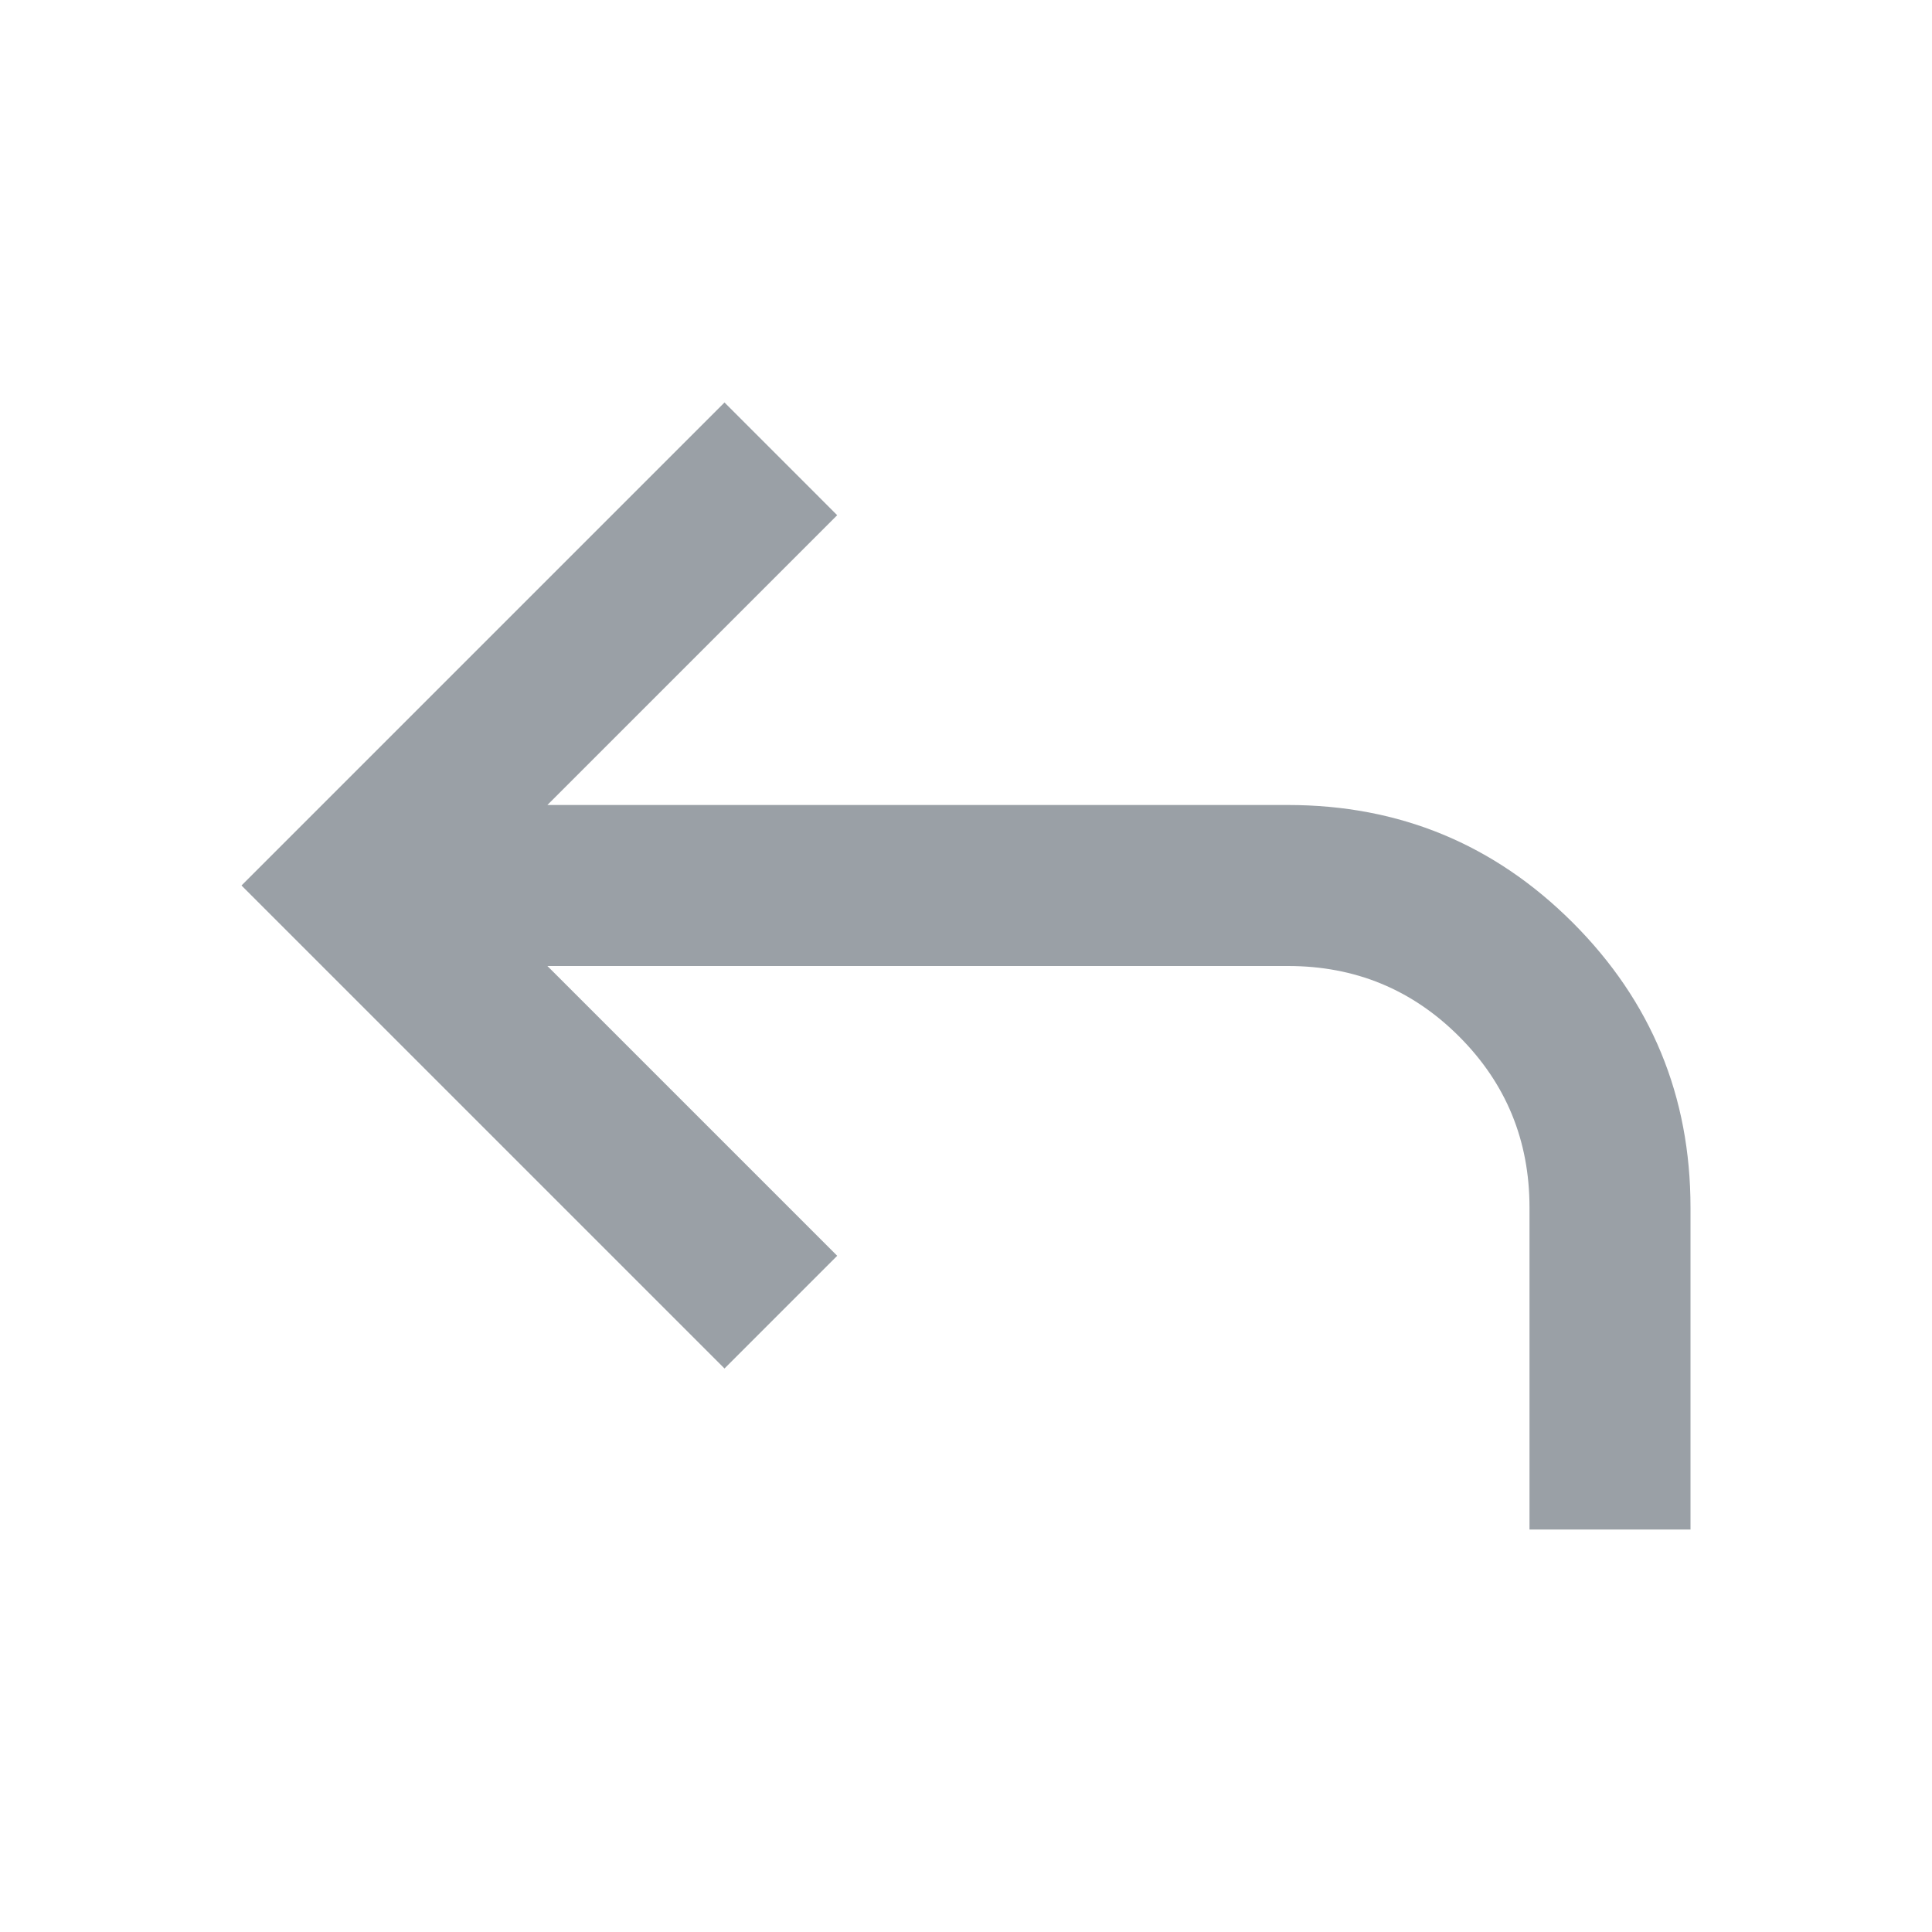
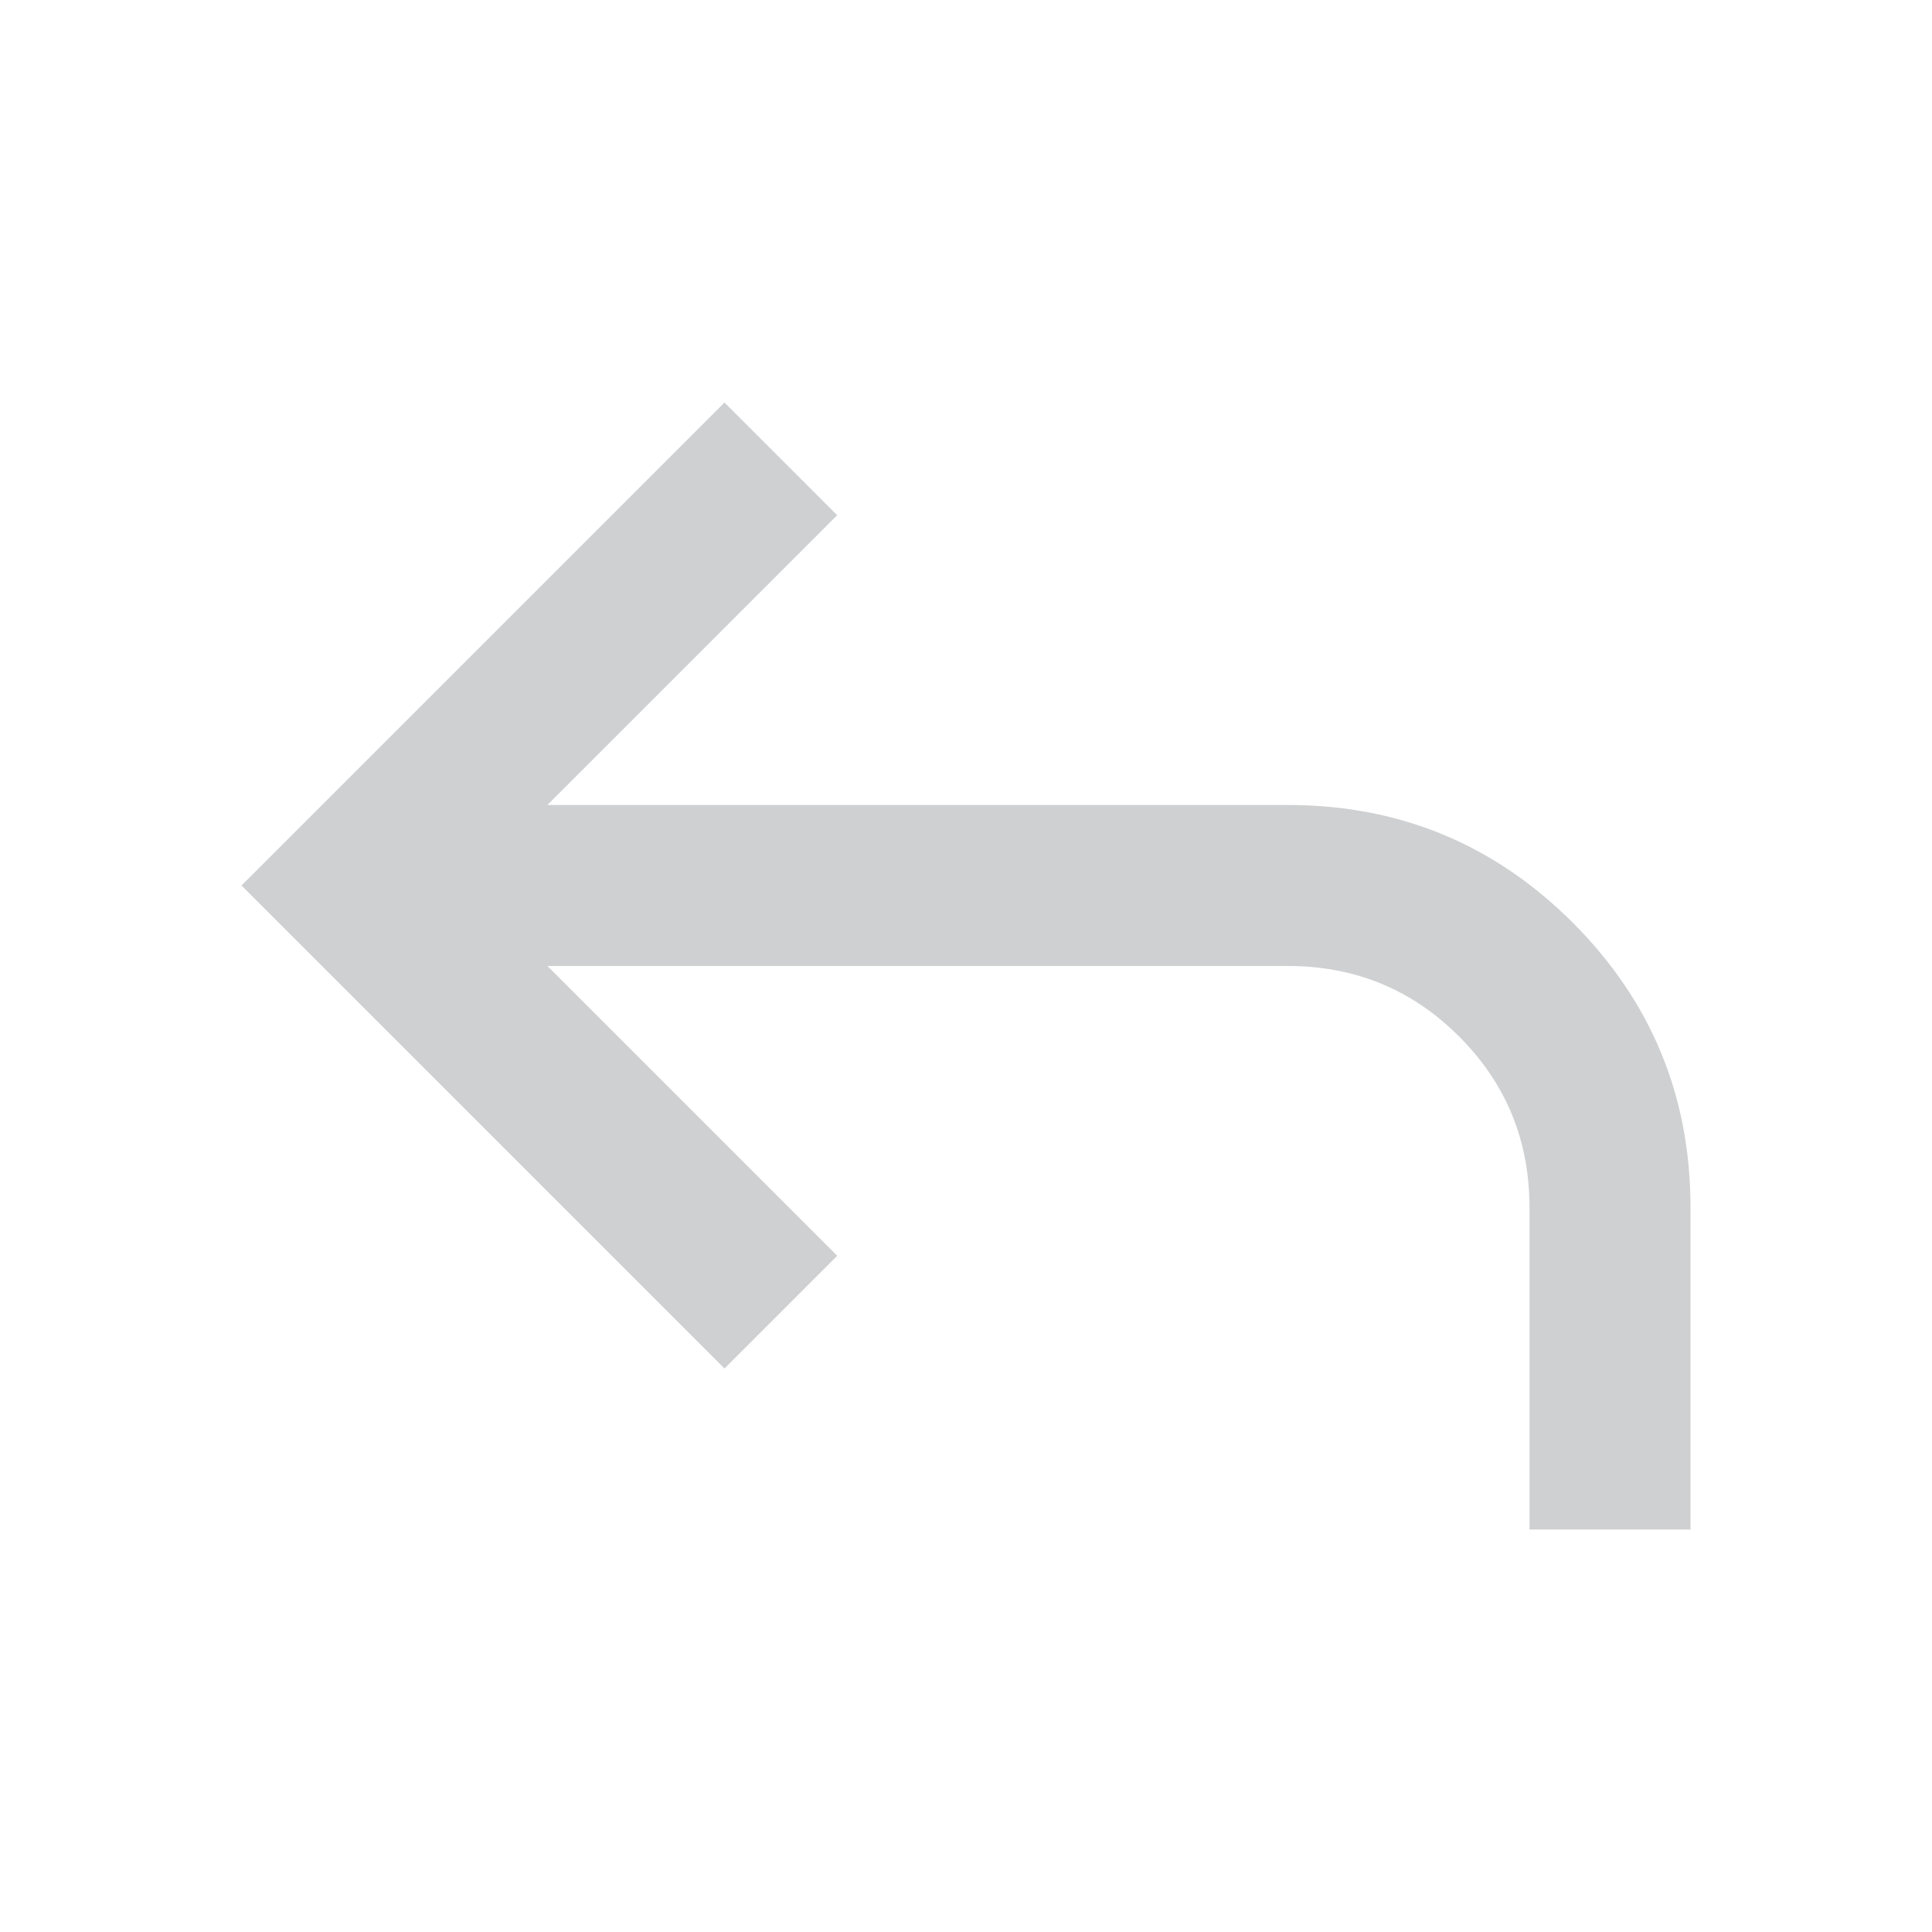
- <svg xmlns="http://www.w3.org/2000/svg" fill="#9aa0a6" height="24" width="24">
+ <svg xmlns="http://www.w3.org/2000/svg" fill="#cfd0d1" height="24" width="24">
  <path d="M19 19v-4q0-1.25-.875-2.125T16 12H6.8l3.6 3.6L9 17l-6-6 6-6 1.4 1.4L6.8 10H16q2.075 0 3.538 1.462Q21 12.925 21 15v4Z" />
</svg>
